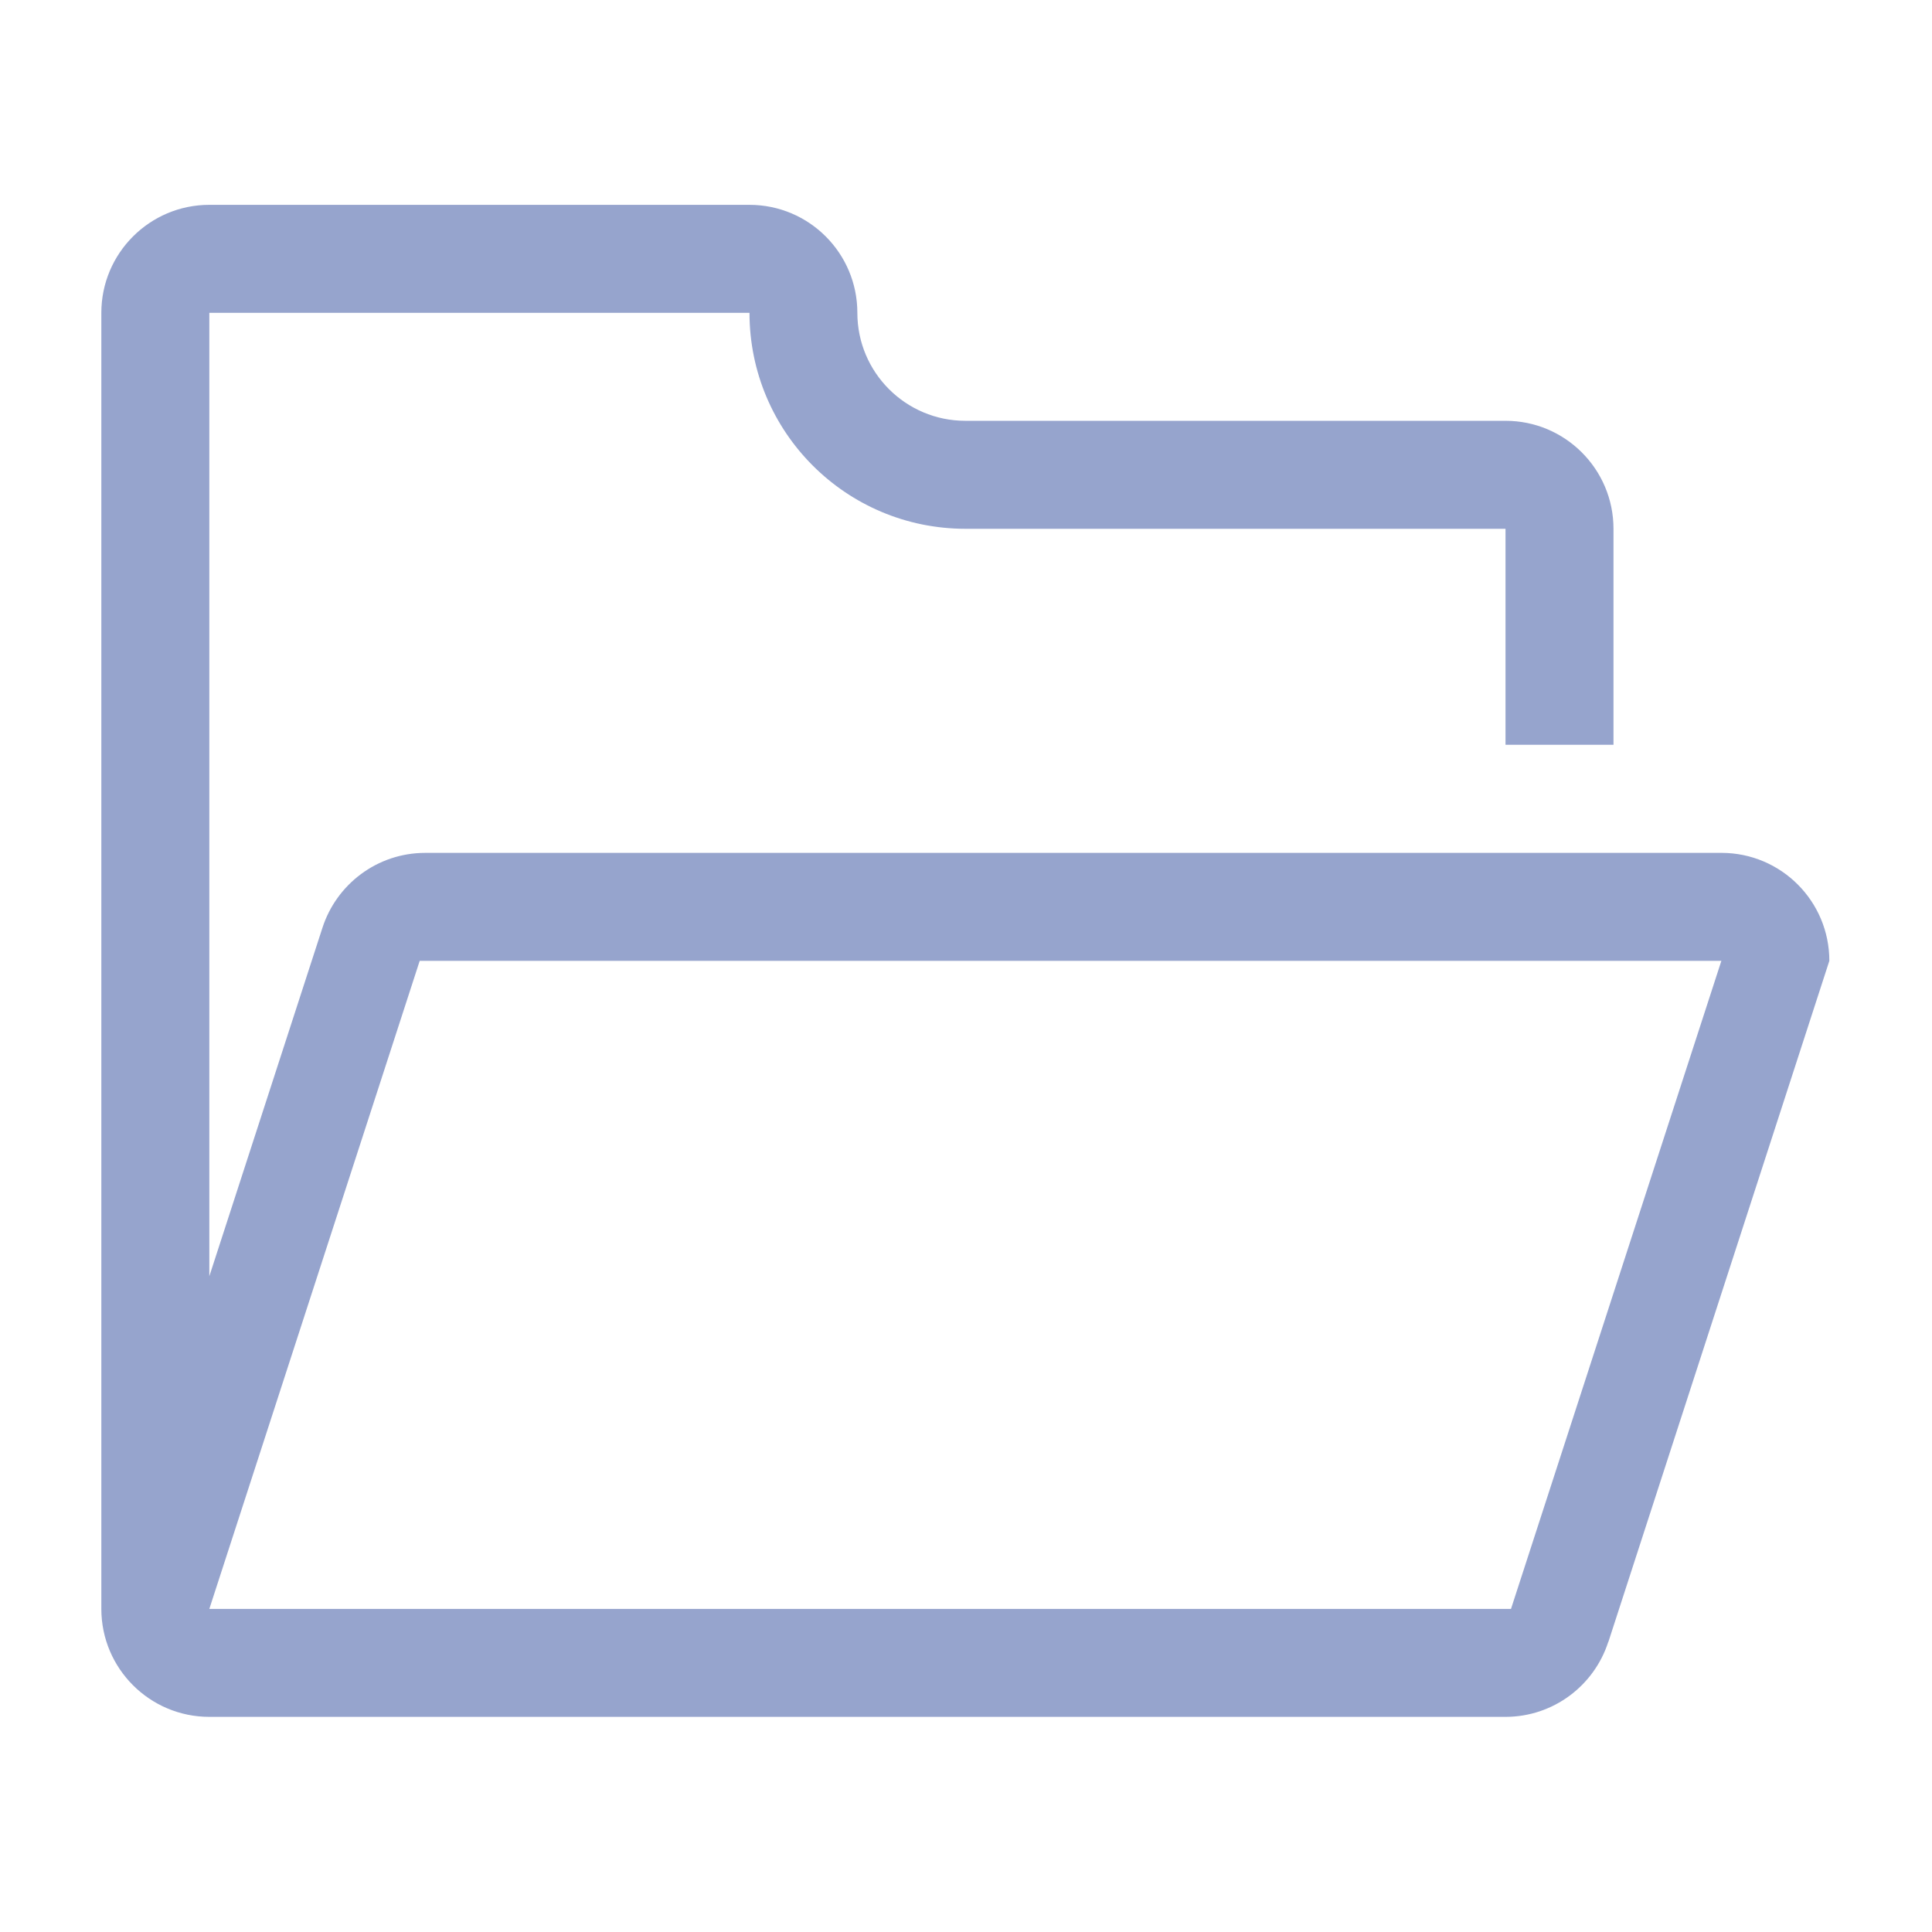
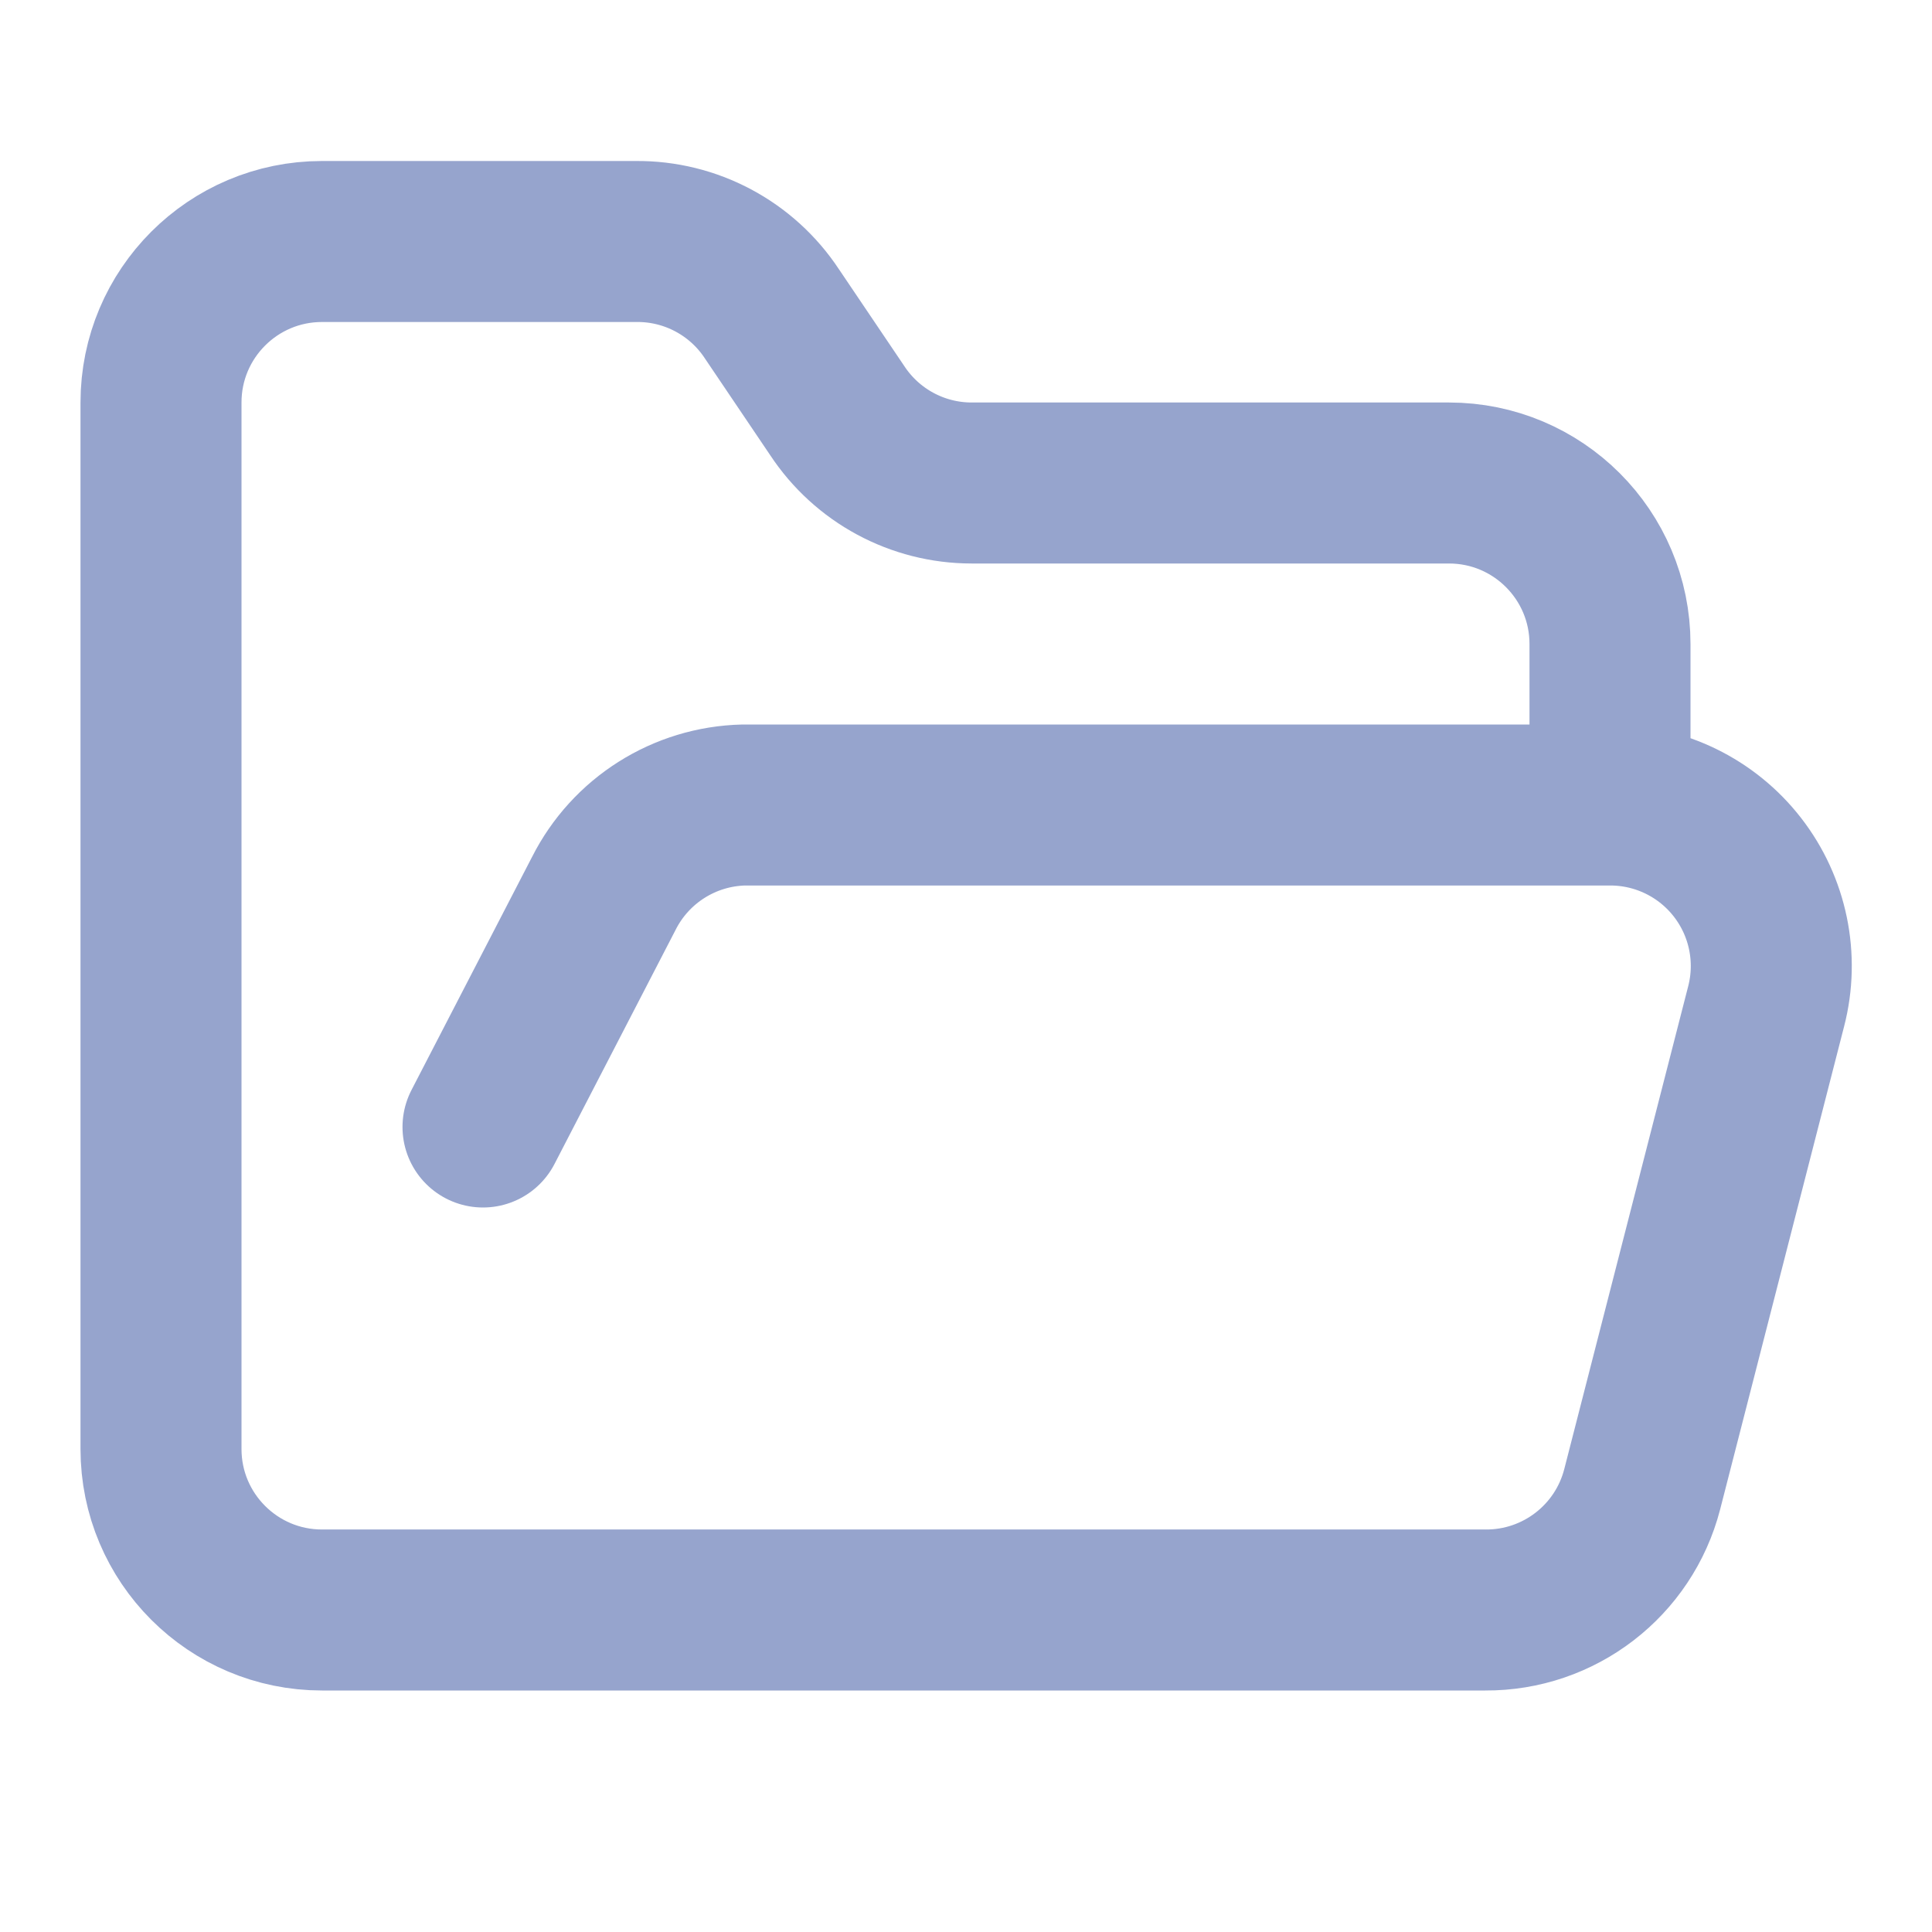
- <svg xmlns="http://www.w3.org/2000/svg" t="1613974177154" class="icon" viewBox="0 0 1024 1024" version="1.1" p-id="7770" width="128" height="128">
-   <defs>
-     <style type="text/css" />
-   </defs>
-   <path d="M912.486 452.041v0h-687.071c-25.518 0-47.091 16.669-54.521 39.729v0l-59.946 184.682v-510.65h286.299c0 63.238 51.229 114.467 114.471 114.467v0h286.236v114.469h57.229v-114.469c0-31.588-25.639-57.236-57.229-57.236h-286.304c-31.586 0-57.234-25.645-57.234-57.231v0c0-31.589-25.58-57.234-57.234-57.234v0h-286.236c-31.587 0-57.234 25.646-57.234 57.234v686.941c0 31.589 25.646 57.229 57.234 57.229h686.943c25.518 0 47.091-16.663 54.521-39.729h0.063l117.116-360.974c0.001-31.587-25.516-57.169-57.106-57.234v0zM800.864 852.747h-689.914l111.498-343.471h689.909l-111.494 343.471z" p-id="7771" fill="#96a4cd" />
+ <svg xmlns="http://www.w3.org/2000/svg" class="icon" viewBox="0 0 24 24" width="24" height="24" version="1.1" fill="none">
+   <g stroke="#96a4cd" fill="none" stroke-width="2" stroke-linecap="round" stroke-linejoin="round">
+     <path d="m6 14 1.5-2.9A2 2 0 0 1 9.24 10H20a2 2 0 0 1 1.94 2.5l-1.54 6a2 2 0 0 1-1.95 1.5H4a2 2 0 0 1-2-2V5a2 2 0 0 1 2-2h3.9a2 2 0 0 1 1.69.9l.81 1.2a2 2 0 0 0 1.67.9H18a2 2 0 0 1 2 2v2" />
+   </g>
</svg>
